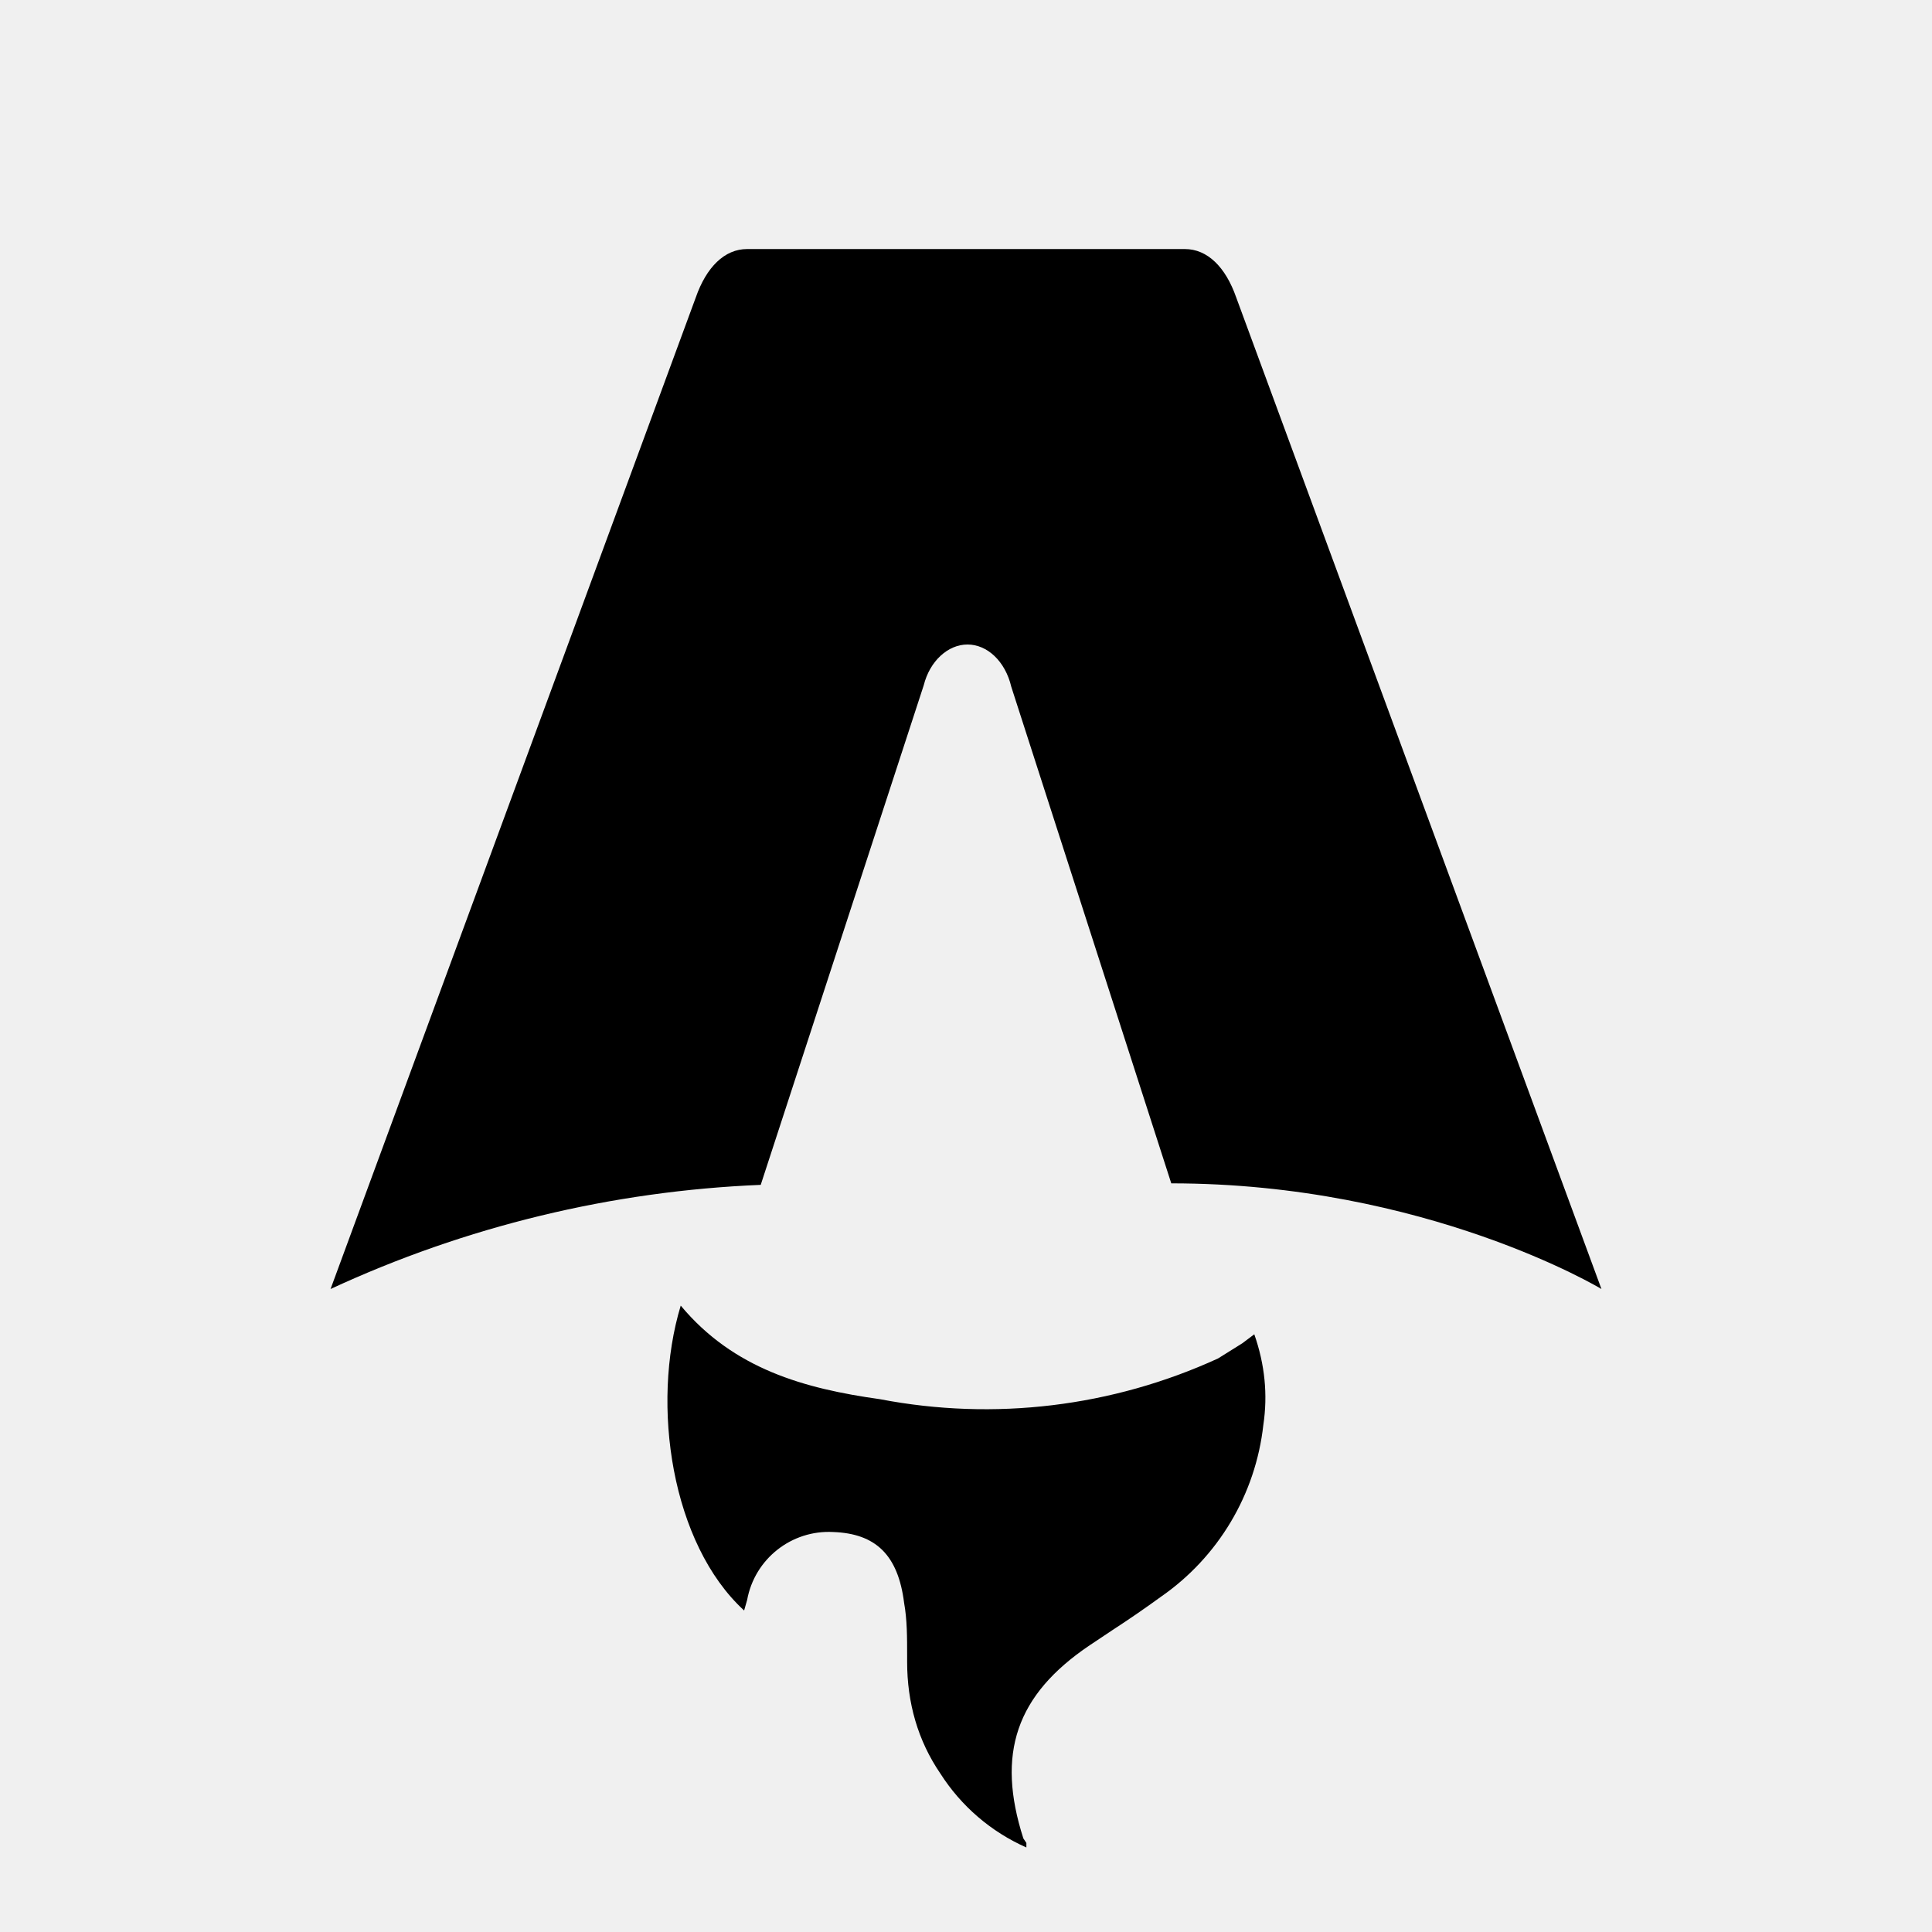
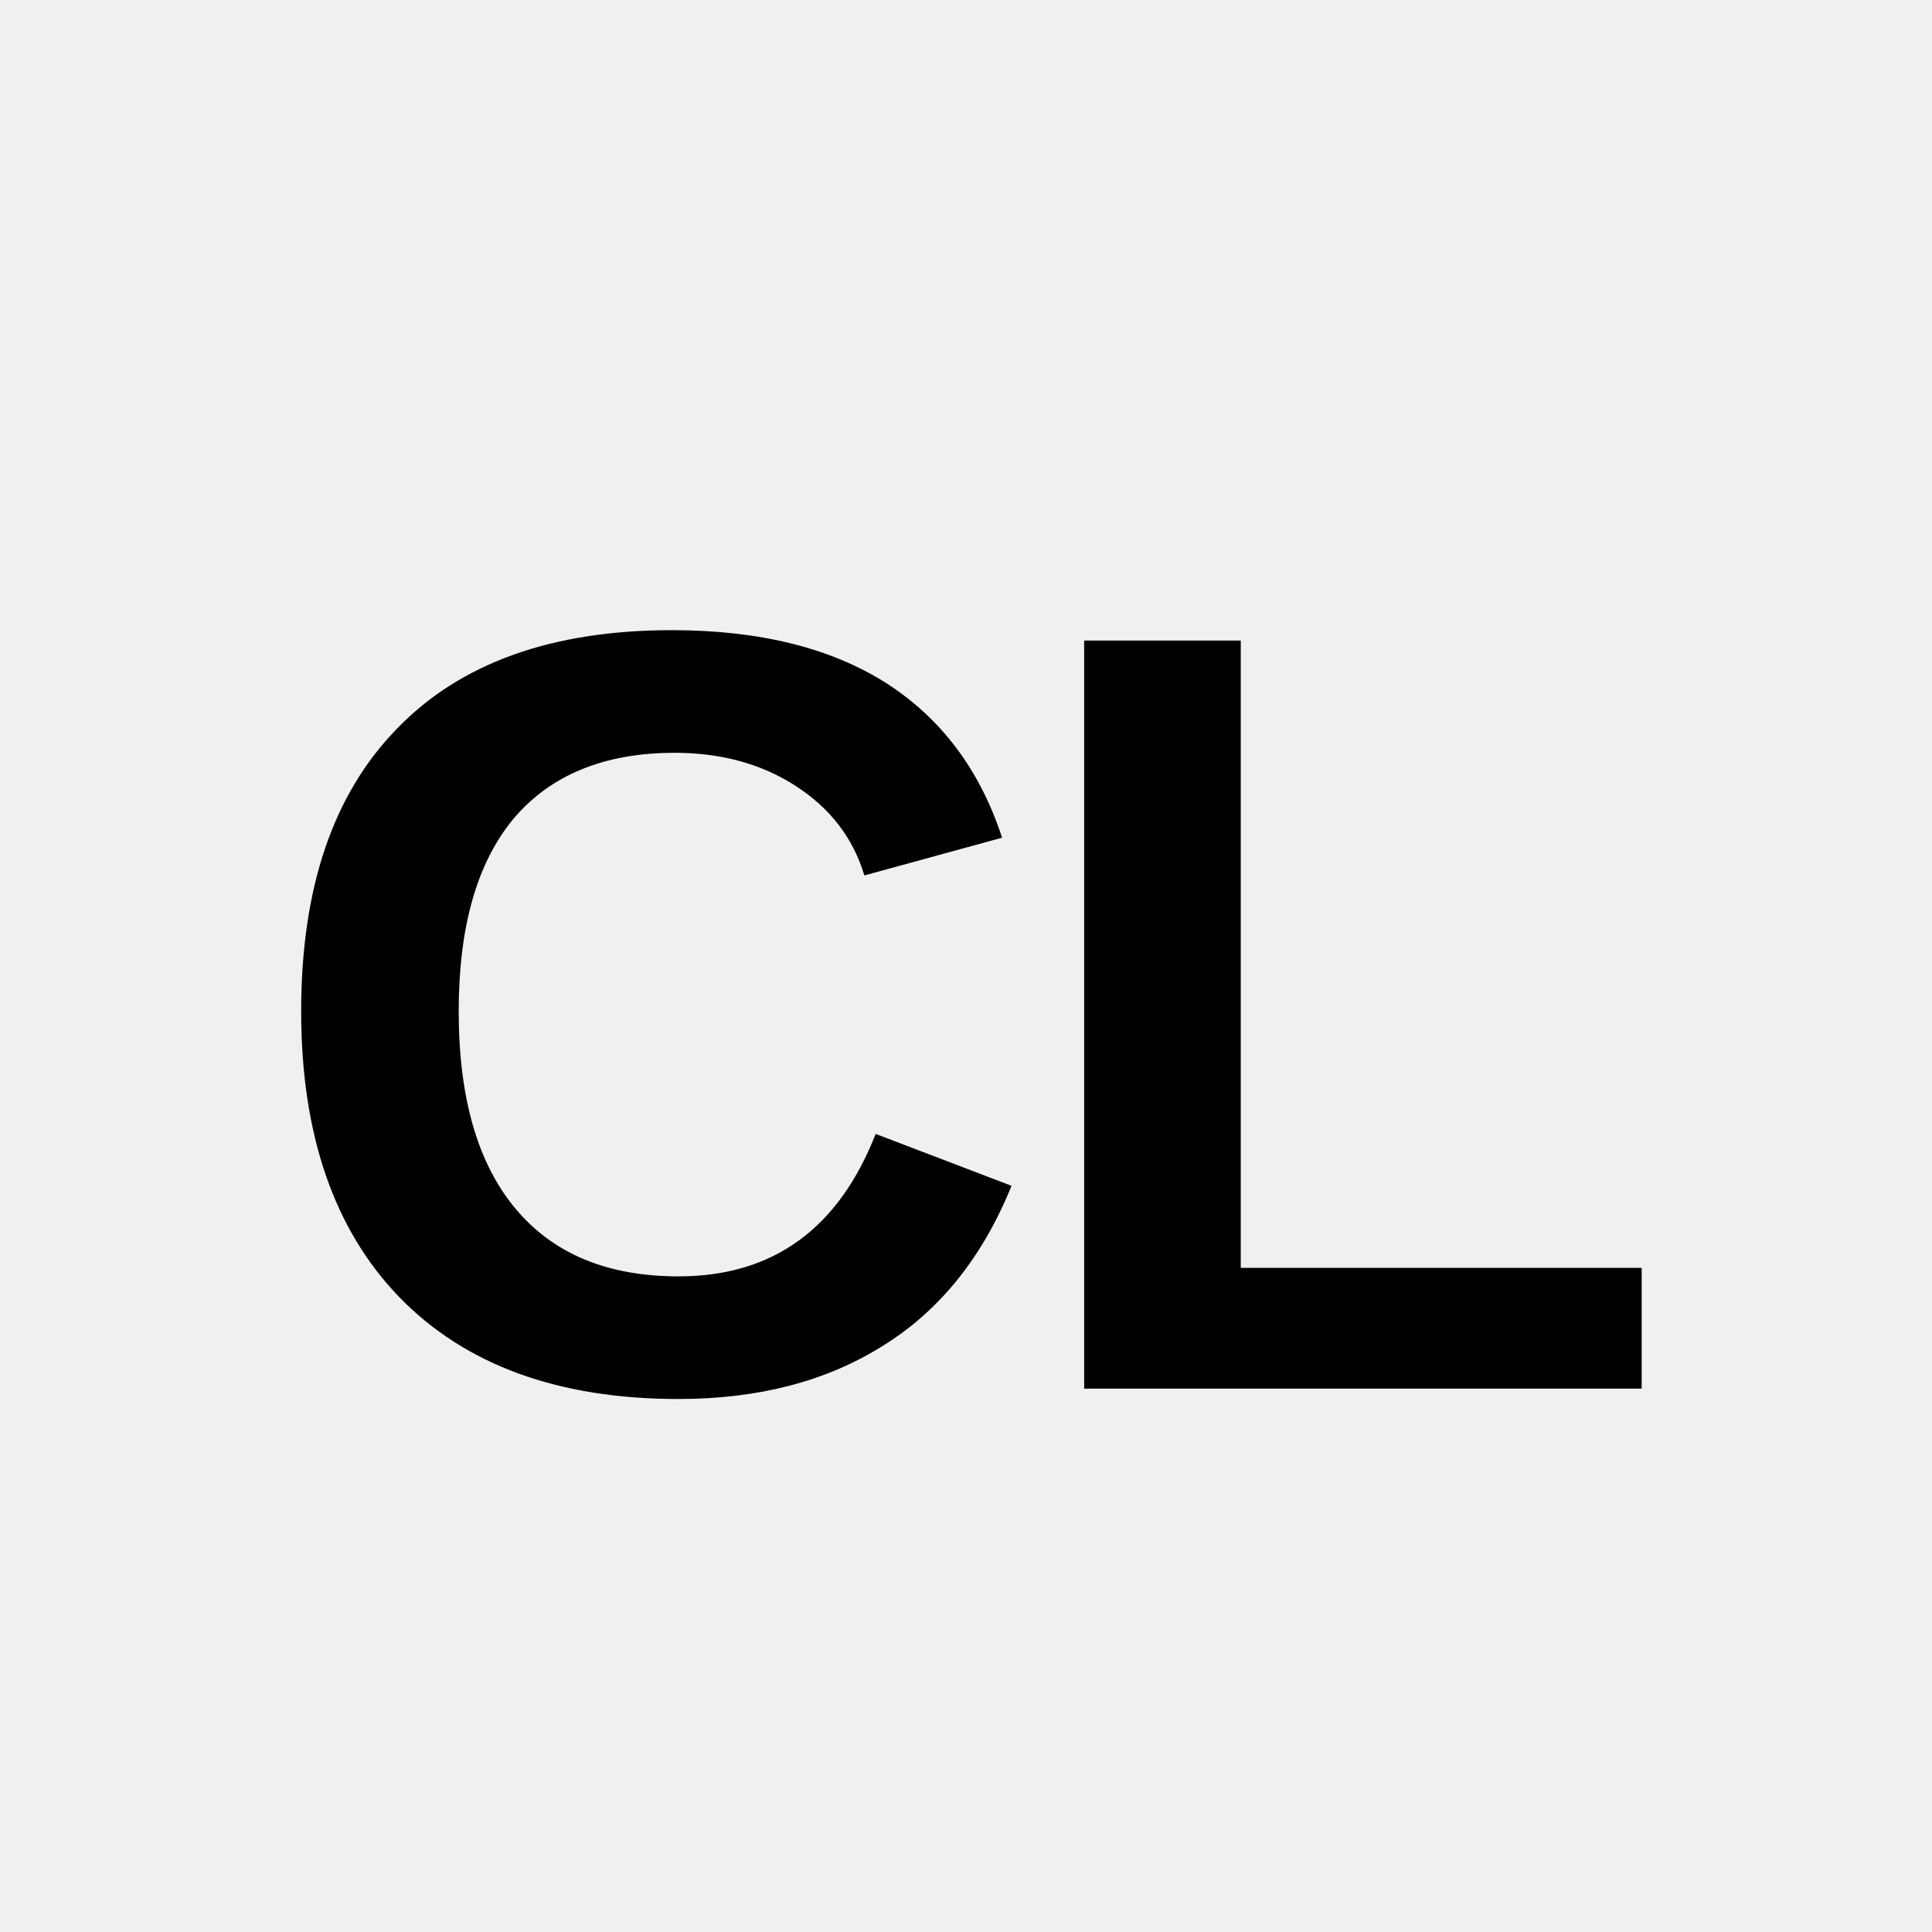
- <svg xmlns="http://www.w3.org/2000/svg" fill="none" viewBox="0 0 128 128">
-   <path d="M50.4 78.5a75.1 75.1 0 0 0-28.5 6.9l24.2-65.7c.7-2 1.9-3.2 3.4-3.2h29c1.5 0 2.7 1.2 3.4 3.2l24.2 65.7s-11.6-7-28.5-7L67 45.5c-.4-1.7-1.6-2.8-2.9-2.8-1.3 0-2.5 1.1-2.9 2.7L50.4 78.5Zm-1.1 28.2Zm-4.2-20.2c-2 6.6-.6 15.8 4.2 20.2a17.5 17.5 0 0 1 .2-.7 5.5 5.5 0 0 1 5.7-4.5c2.8.1 4.3 1.5 4.7 4.7.2 1.1.2 2.3.2 3.5v.4c0 2.7.7 5.2 2.2 7.4a13 13 0 0 0 5.7 4.9v-.3l-.2-.3c-1.8-5.6-.5-9.5 4.4-12.8l1.5-1a73 73 0 0 0 3.2-2.2 16 16 0 0 0 6.8-11.4c.3-2 .1-4-.6-6l-.8.6-1.6 1a37 37 0 0 1-22.4 2.7c-5-.7-9.7-2-13.2-6.2Z" />
+ <svg xmlns="http://www.w3.org/2000/svg" viewBox="0 0 32 32">
+   <text x="16" y="23" text-anchor="middle" font-family="'Raleway', 'Helvetica Neue', Arial, sans-serif" font-size="18" font-weight="600" letter-spacing="-0.5">CL</text>
  <style>
-         path { fill: #000; }
+         text { fill: #000; }
        @media (prefers-color-scheme: dark) {
-             path { fill: #FFF; }
+             text { fill: #FFF; }
        }
    </style>
</svg>
